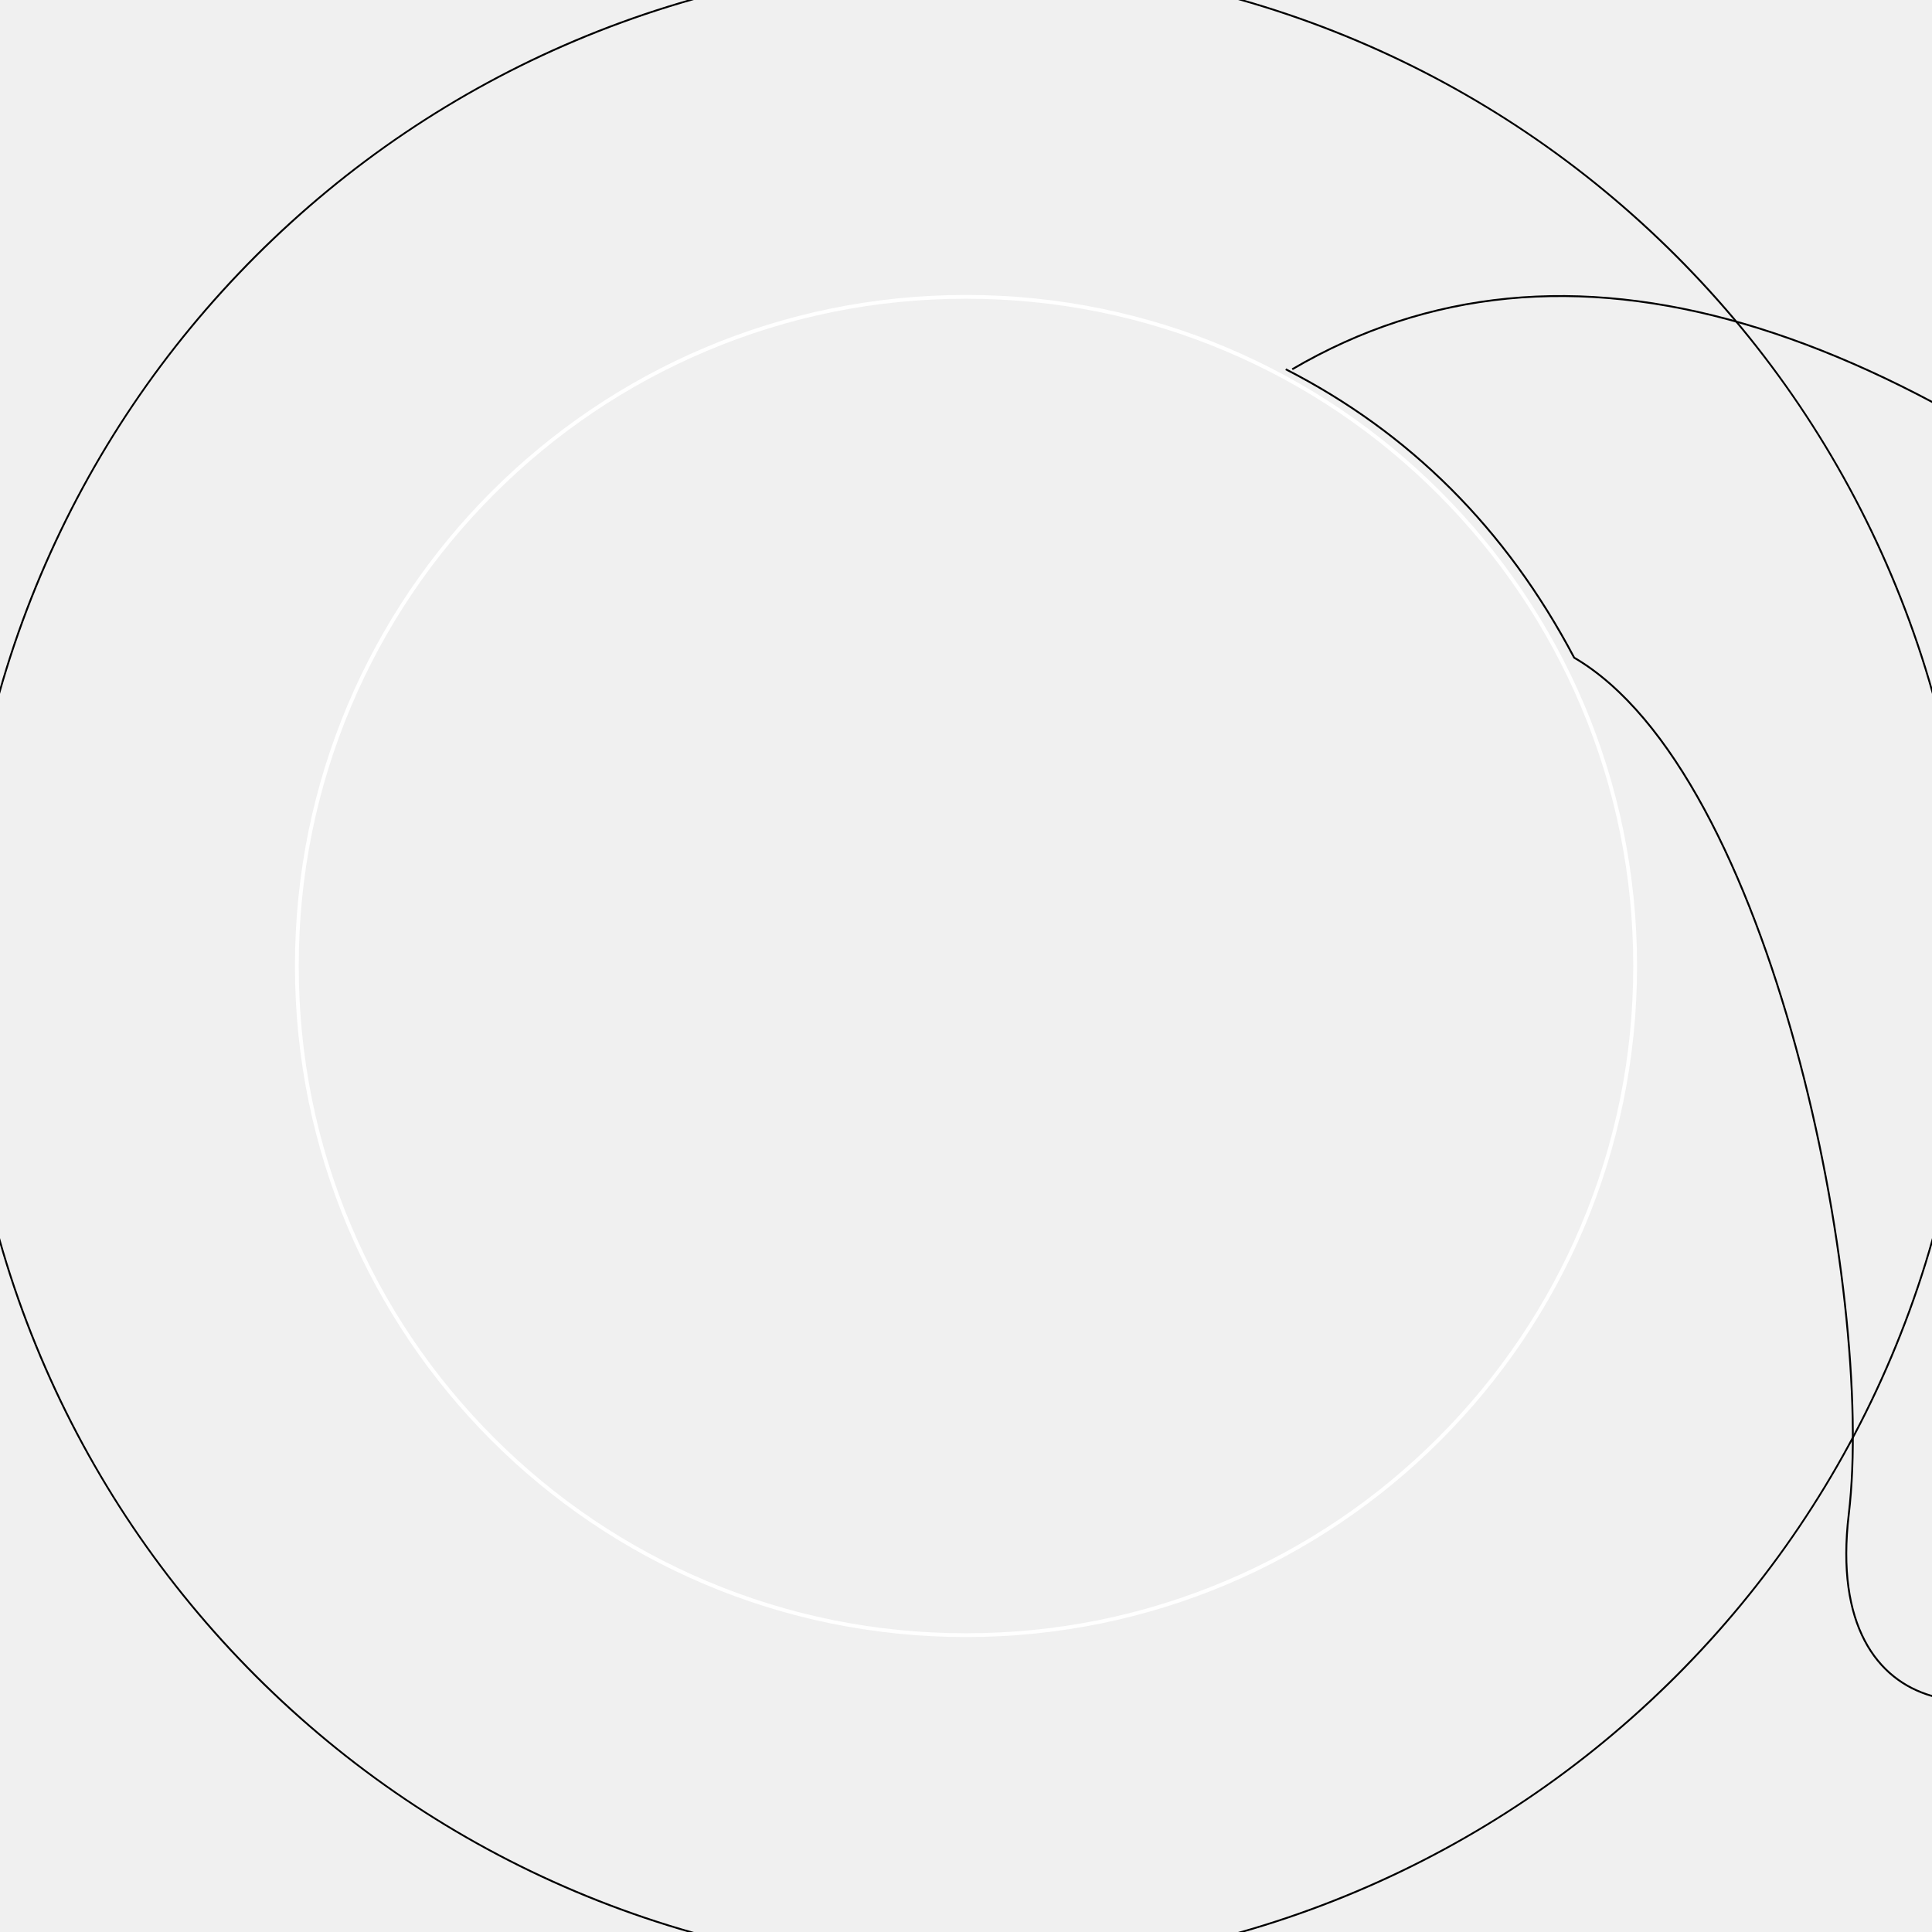
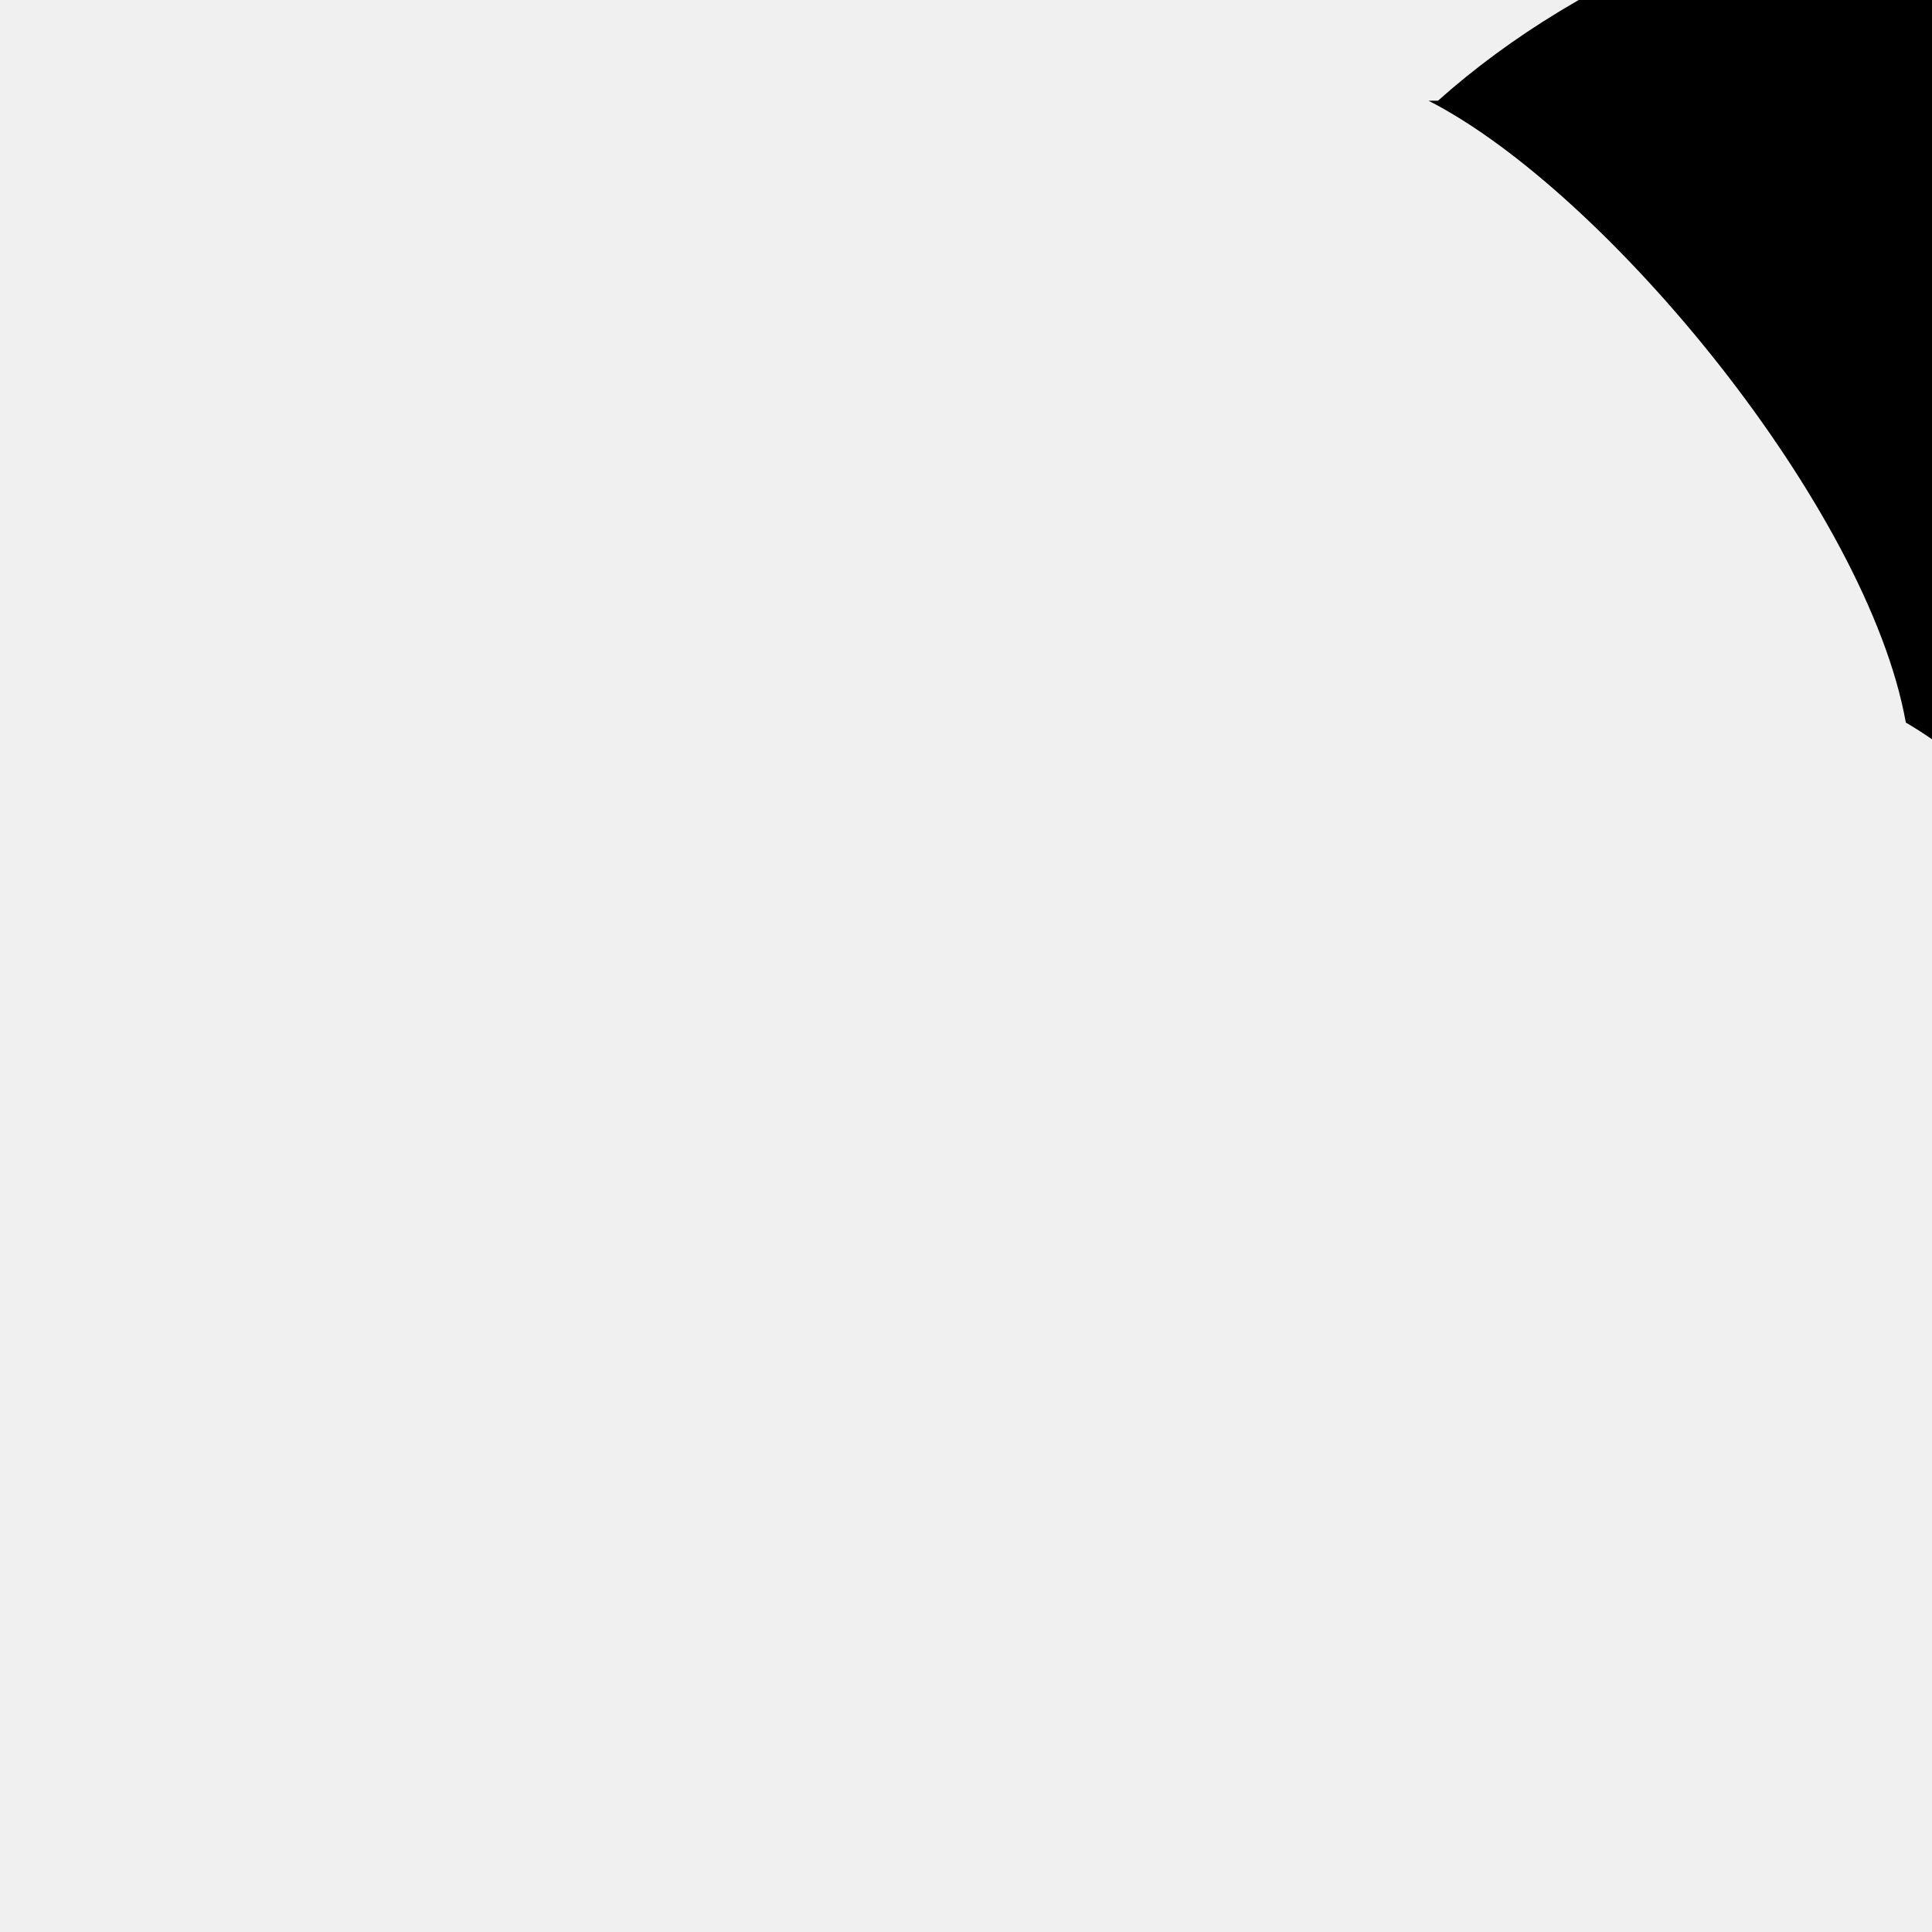
<svg xmlns="http://www.w3.org/2000/svg" id="Layer_1" version="1.1" viewBox="0 0 1024 1024">
  <defs>
    <style>
      .st0 {
        fill: none;
        stroke: #000;
-       }
- 
-       .st0, .st1 {
        stroke-miterlimit: 10;
-       }
- 
-       .st1 {
-         stroke: #fff;
      }
    </style>
  </defs>
-   <path class="st1" d="M512,157.83c47.81,0,94.2,9.36,137.86,27.83,42.17,17.84,80.05,43.38,112.58,75.9,32.53,32.53,58.06,70.4,75.9,112.58,18.47,43.66,27.83,90.05,27.83,137.86s-9.36,94.2-27.83,137.86c-17.84,42.17-43.38,80.05-75.9,112.58s-70.4,58.06-112.58,75.9c-43.66,18.47-90.05,27.83-137.86,27.83s-94.2-9.36-137.86-27.83c-42.17-17.84-80.05-43.38-112.58-75.9-32.53-32.53-58.06-70.4-75.9-112.58-18.47-43.66-27.83-90.05-27.83-137.86s9.36-94.2,27.83-137.86c17.84-42.17,43.38-80.05,75.9-112.58,32.53-32.53,70.4-58.06,112.58-75.9,43.66-18.47,90.05-27.83,137.86-27.83M512,156.83c-196.16,0-355.17,159.02-355.17,355.17s159.02,355.17,355.17,355.17,355.17-159.02,355.17-355.17-159.02-355.17-355.17-355.17h0Z" />
-   <path d="M512-19.76c71.79,0,141.43,14.06,206.98,41.79,63.32,26.78,120.19,65.12,169.03,113.96,48.84,48.84,87.18,105.7,113.96,169.03,27.73,65.56,41.79,135.2,41.79,206.98s-14.06,141.43-41.79,206.98c-26.78,63.32-65.12,120.19-113.96,169.03s-105.7,87.18-169.03,113.96c-65.56,27.73-135.2,41.79-206.98,41.79s-141.43-14.06-206.98-41.79c-63.32-26.78-120.19-65.12-169.03-113.96s-87.18-105.7-113.96-169.03c-27.73-65.56-41.79-135.2-41.79-206.98s14.06-141.43,41.79-206.98c26.78-63.32,65.12-120.19,113.96-169.03S241.69,48.81,305.02,22.03c65.56-27.73,135.2-41.79,206.98-41.79M512-20.76C217.77-20.76-20.76,217.77-20.76,512s238.52,532.76,532.76,532.76,532.76-238.52,532.76-532.76S806.23-20.76,512-20.76h0Z" />
-   <path id="main" class="st0" d="M681.47,195.71c65.41,33.46,116.58,84.16,152.87,152.87,105.01,61.33,159.55,337,145.54,454.08s87.56,117.07,130.58,67.04,157.15-232.28,94.57-528.59c-200.23-173.44-375.38-230.2-520.11-145.4" />
-   <path id="pivot" class="st0" d="M1044.76,829.54" />
-   <path id="center" class="st0" d="M512,512" />
+   <path id="main" d="M757.16,53.38c94.84,48.52,232.77,216.47,252.97,329.6,152.26,88.93,200.04,380.71,179.73,550.48-20.31,169.77,126.96,169.75,189.34,97.21s287.88-383.82,145.78-939.17c-300.15-240.7-610.45-174-762.82-38.12" />
+   <path id="pivot" class="st0" d="M1283.93,972.43" />
+   <path id="center" d="M511.43,512" />
</svg>
